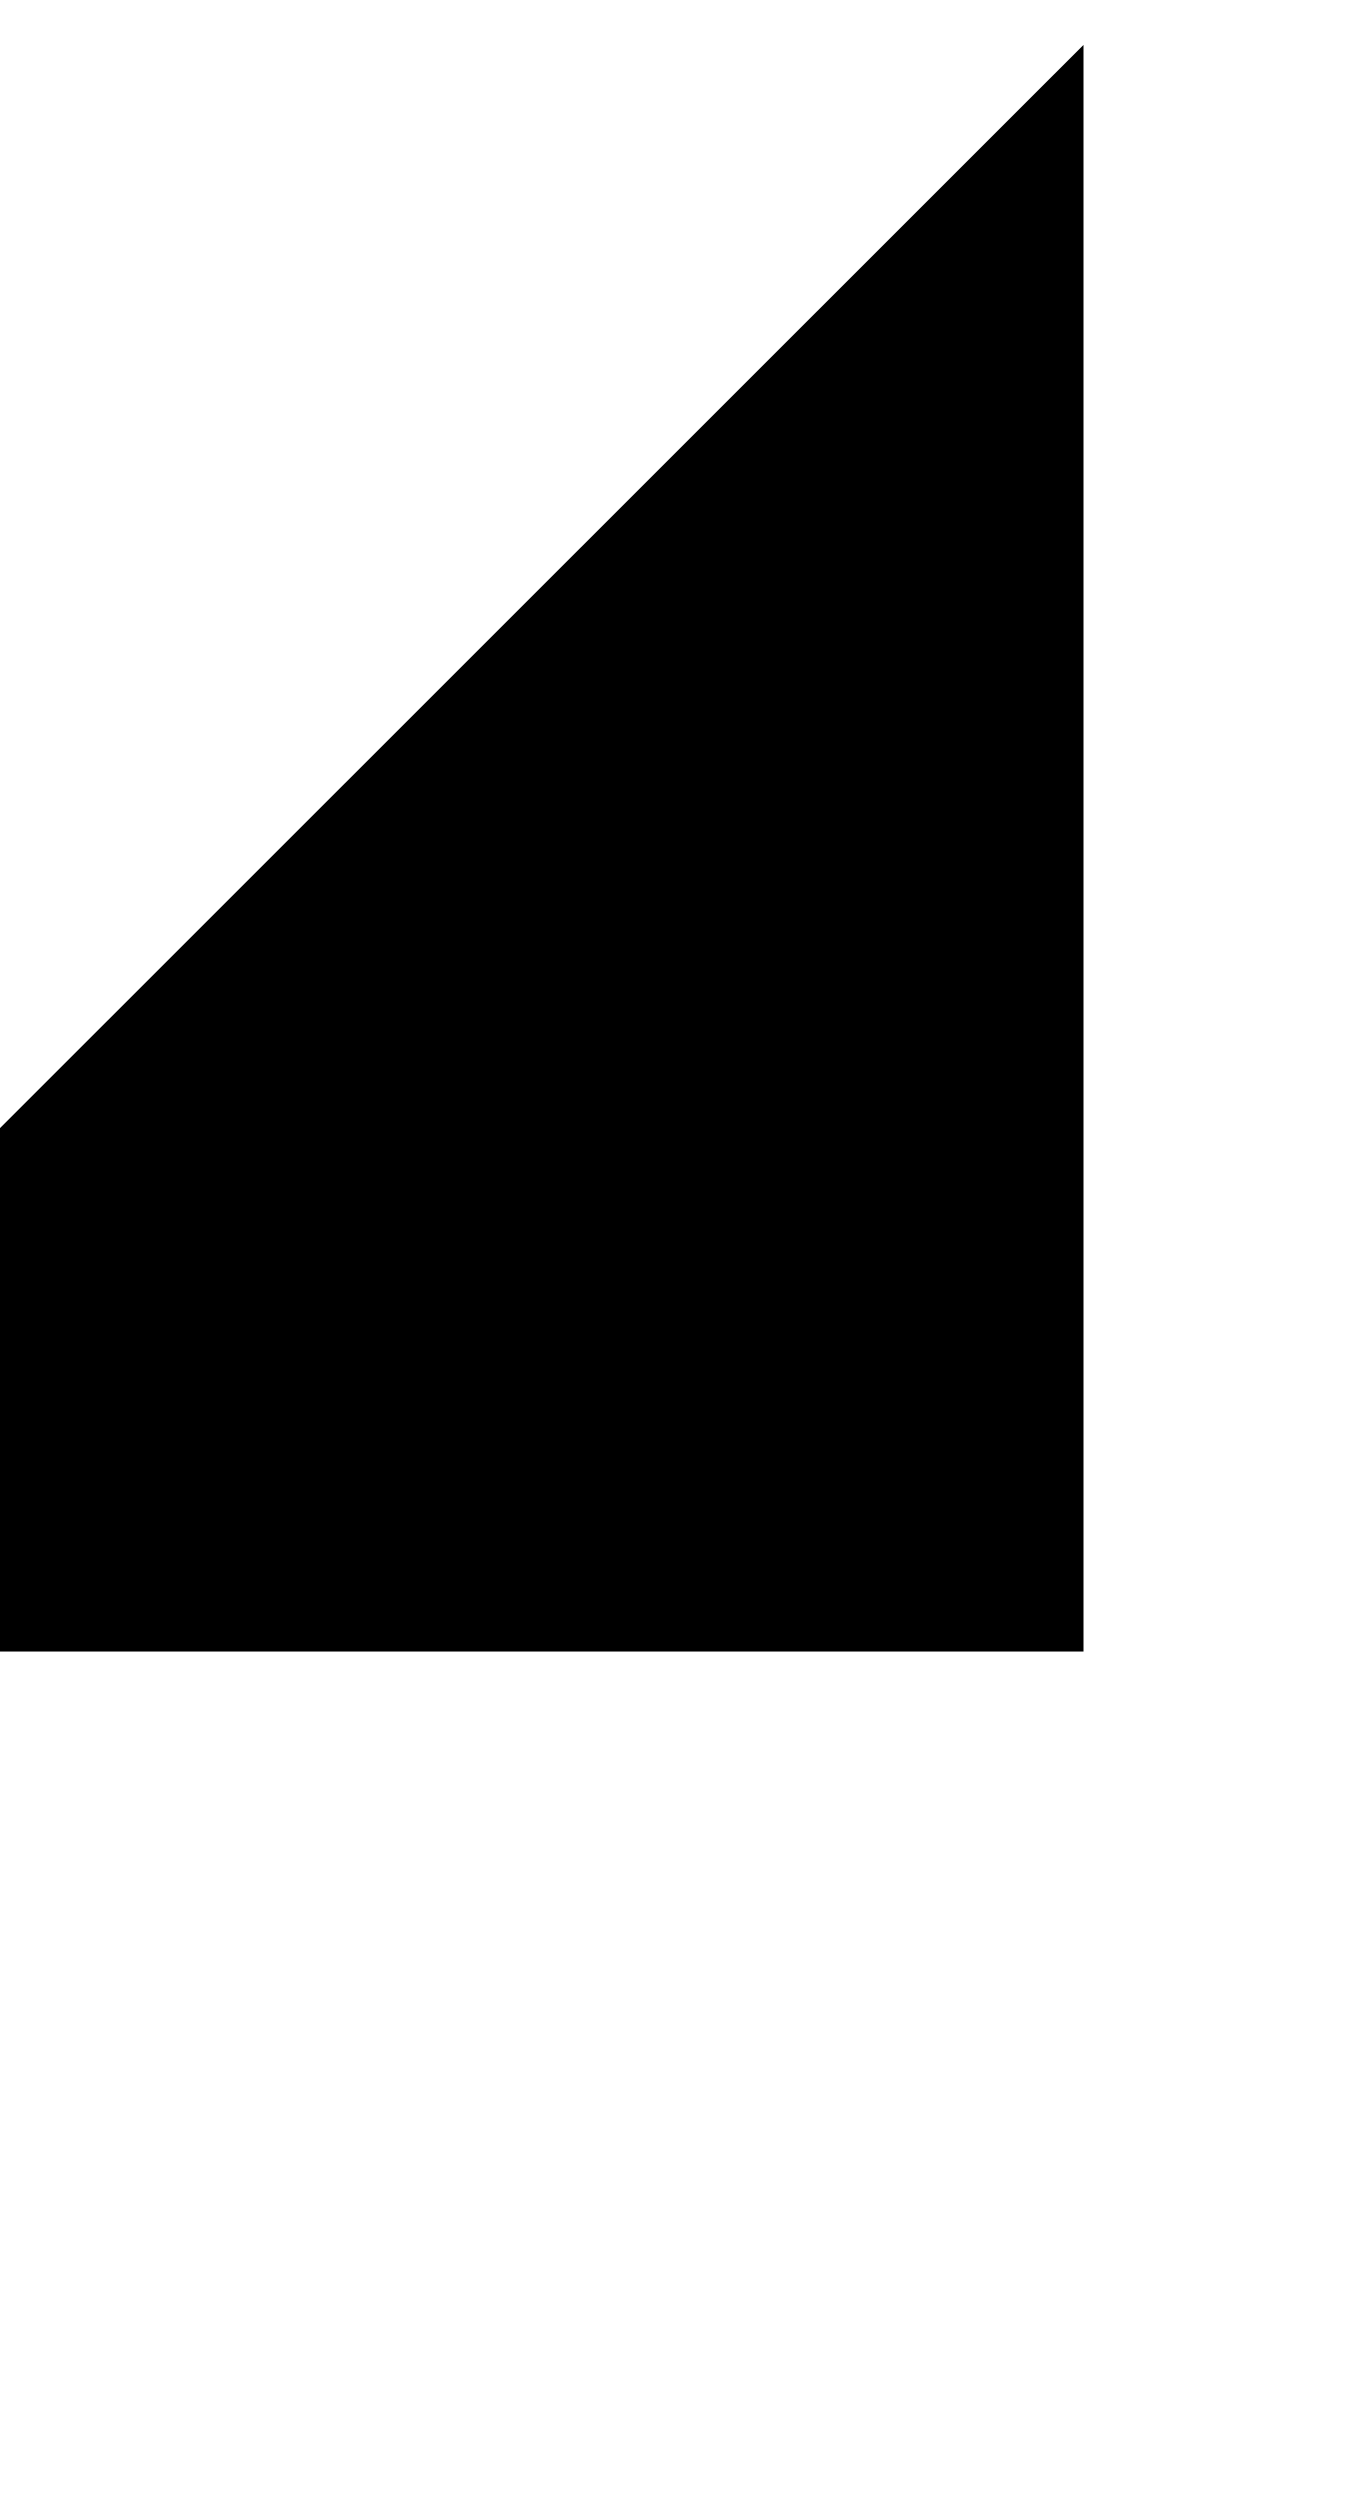
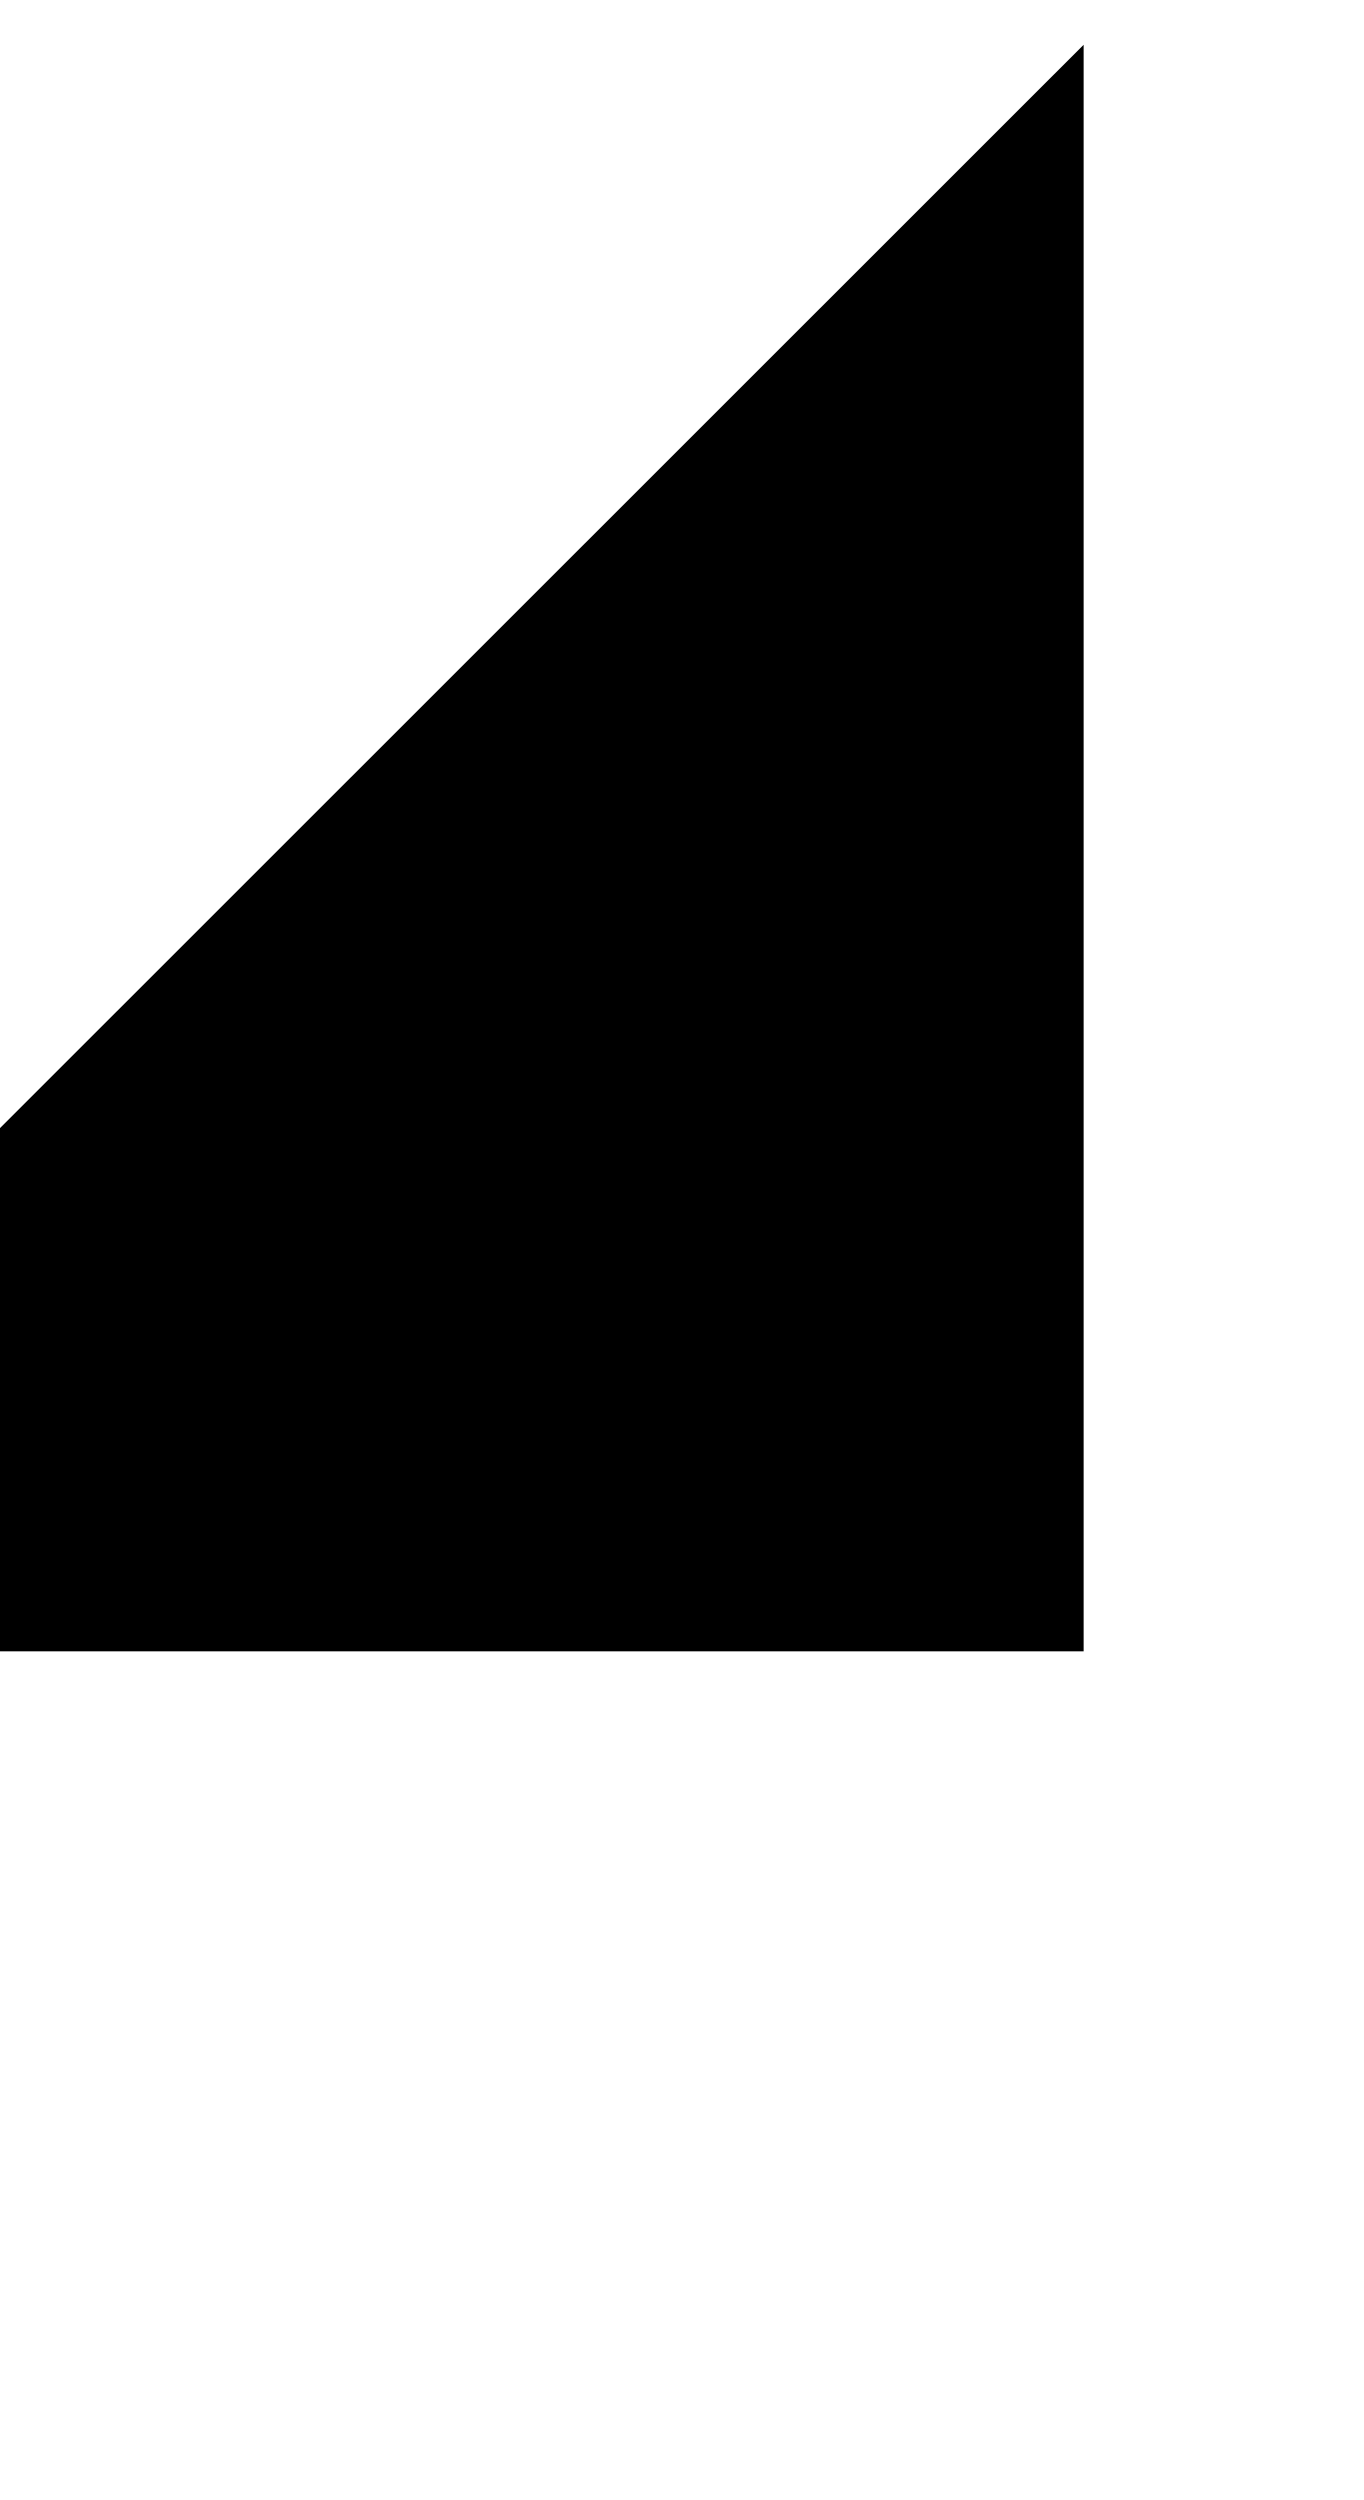
- <svg xmlns="http://www.w3.org/2000/svg" width="6px" height="11px" viewBox="0 0 6 11" version="1.1">
-   <defs />
-   <g id="Page-1" stroke="none" stroke-width="1" fill="none" fill-rule="evenodd">
-     <g id="*-Styleguide" transform="translate(-3480, -389)" fill="#000000">
-       <g id="Group-10-Copy-2" transform="translate(2846, 261)">
-         <g id="Datepicker" transform="translate(131, 0)">
-           <g id="Tooltip">
-             <g id="Group-33" transform="translate(15, 121)">
-               <g id="Calendar-2" transform="translate(258, 0)">
-                 <polygon id="icon_dropdown-copy-2" transform="translate(232.9994, 12.5) scale(1, -1) rotate(-90) translate(-232.9994, -12.5) " points="234.766 7.197 234.766 14.268 227.697 14.268" />
-               </g>
-             </g>
-           </g>
-         </g>
-       </g>
-     </g>
-   </g>
+ <svg xmlns="http://www.w3.org/2000/svg" width="6" height="11" viewBox="0 0 6 11">
+   <path transform="matrix(0 1 1 0 -9.5 -227.5)" d="M234.766 7.197L234.766 14.268 227.697 14.268z" fill="#000" fill-rule="evenodd" />
</svg>
